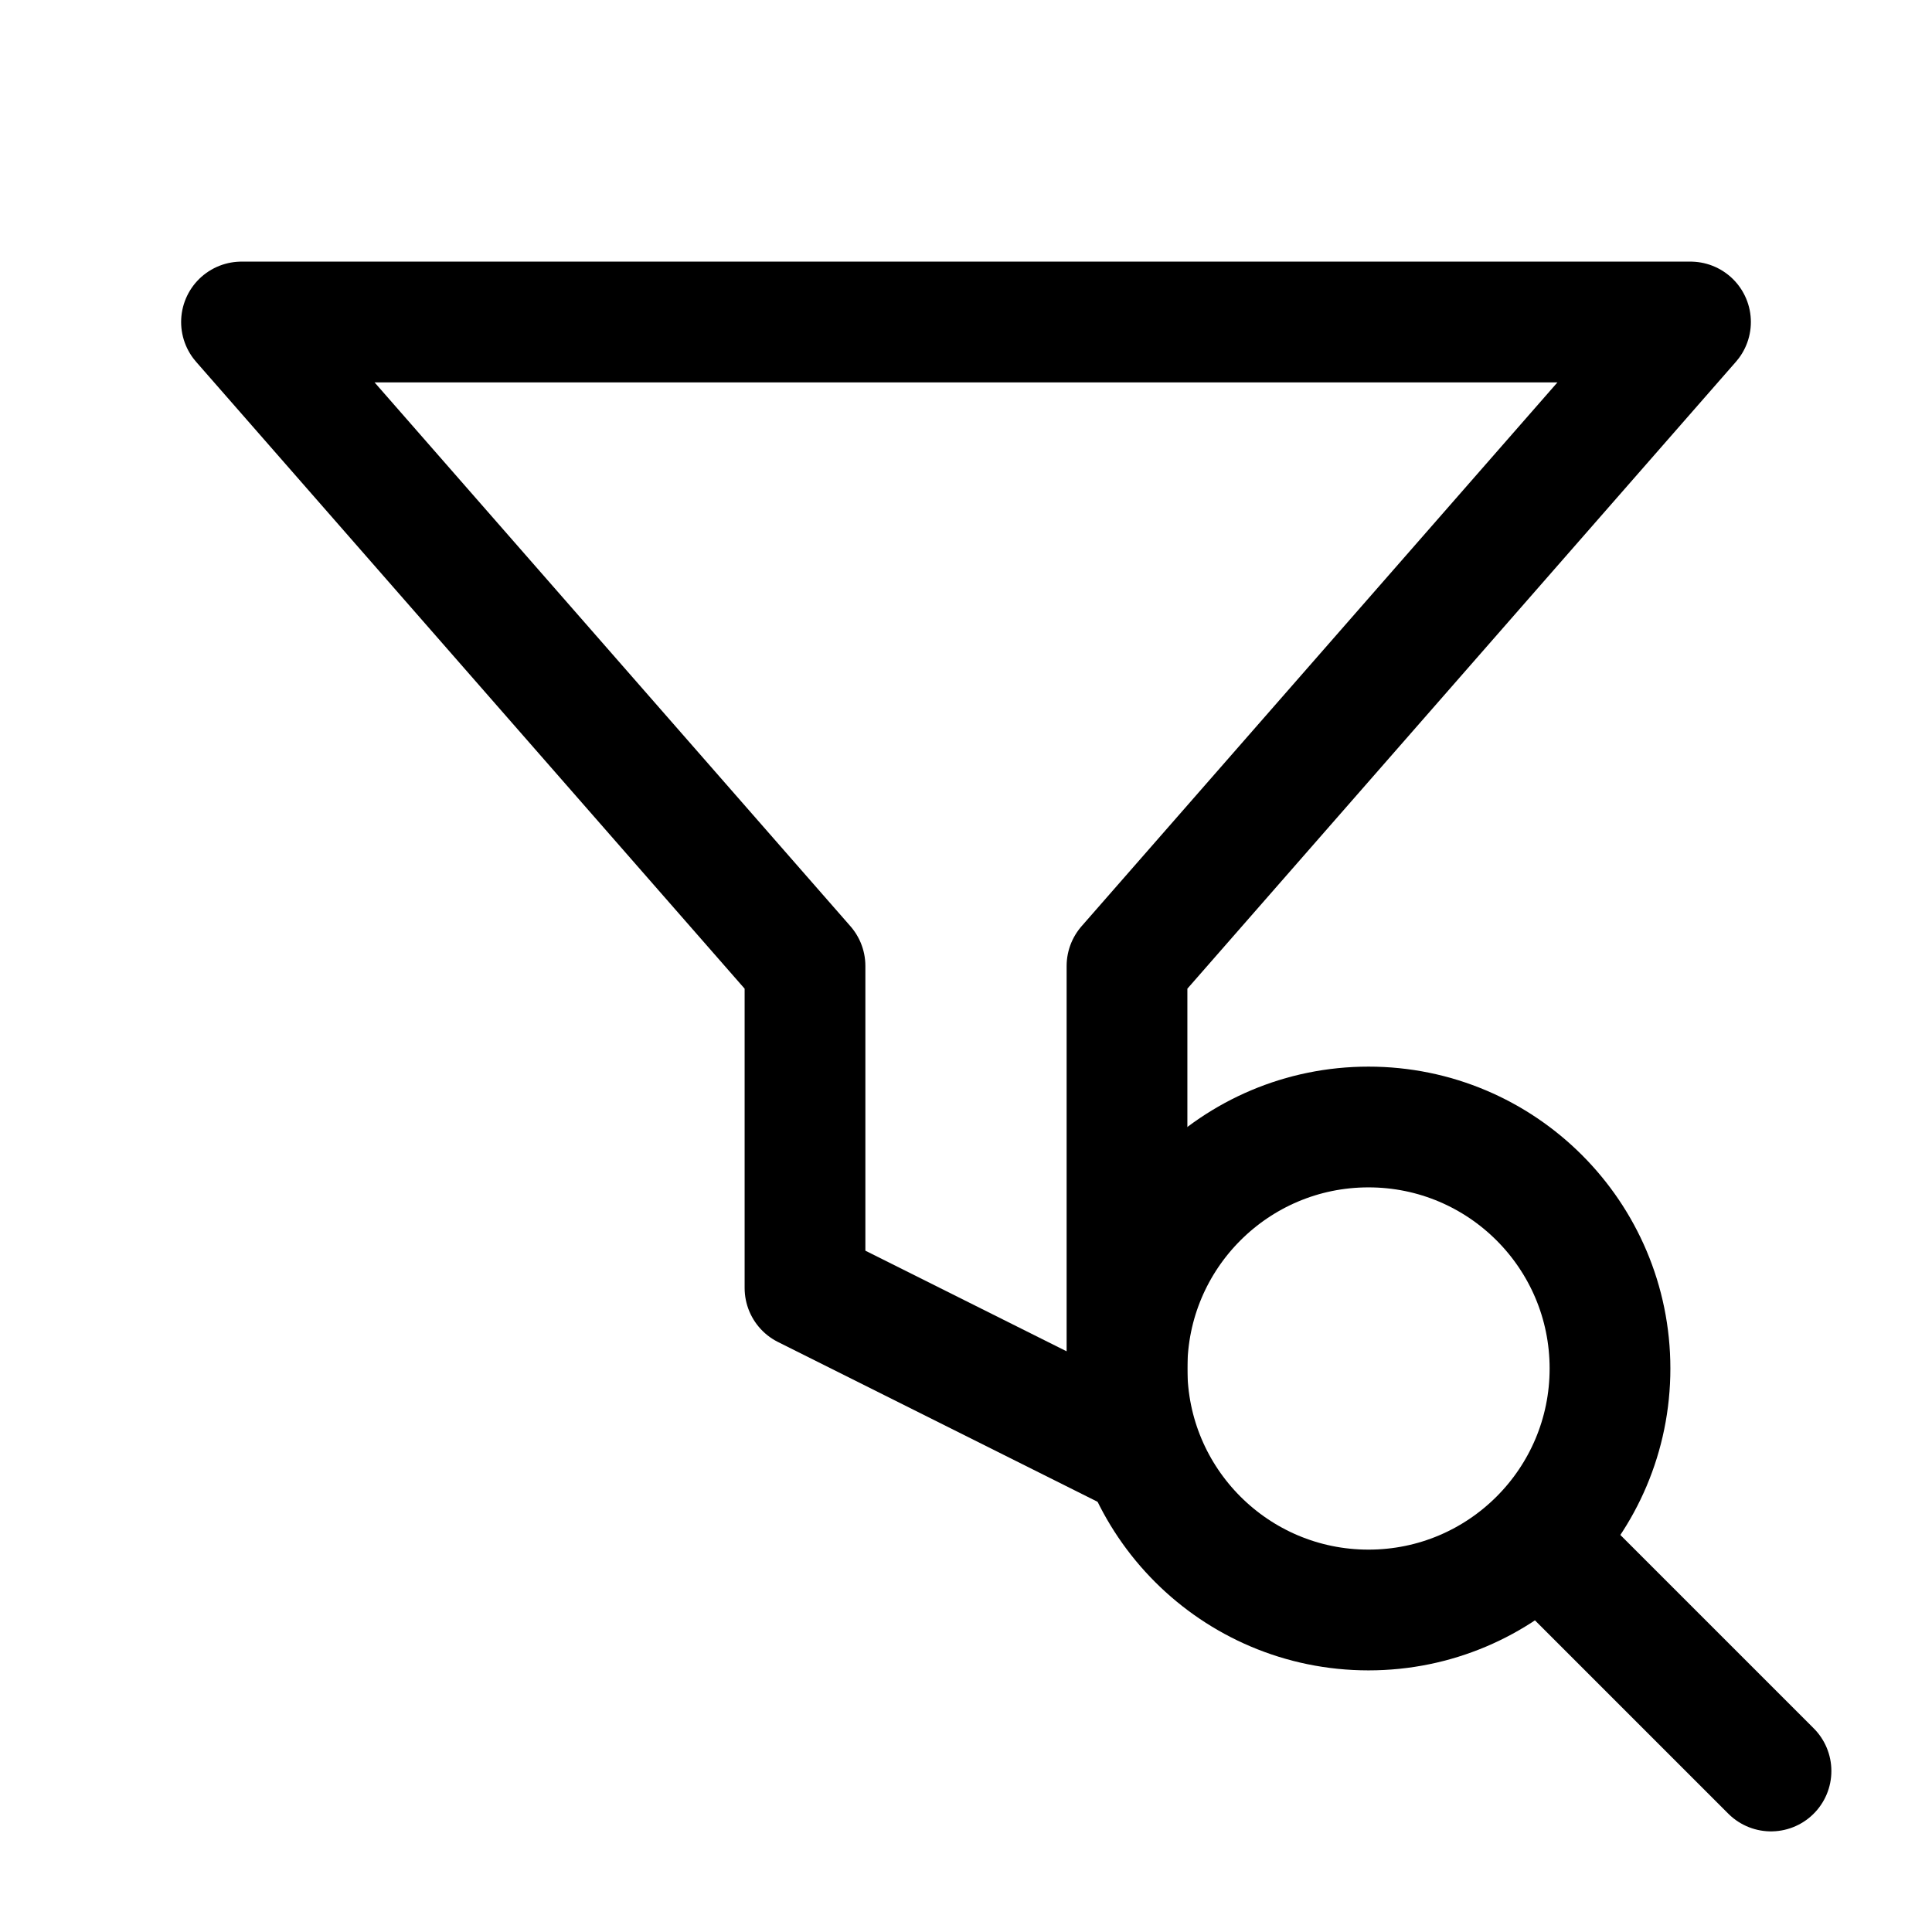
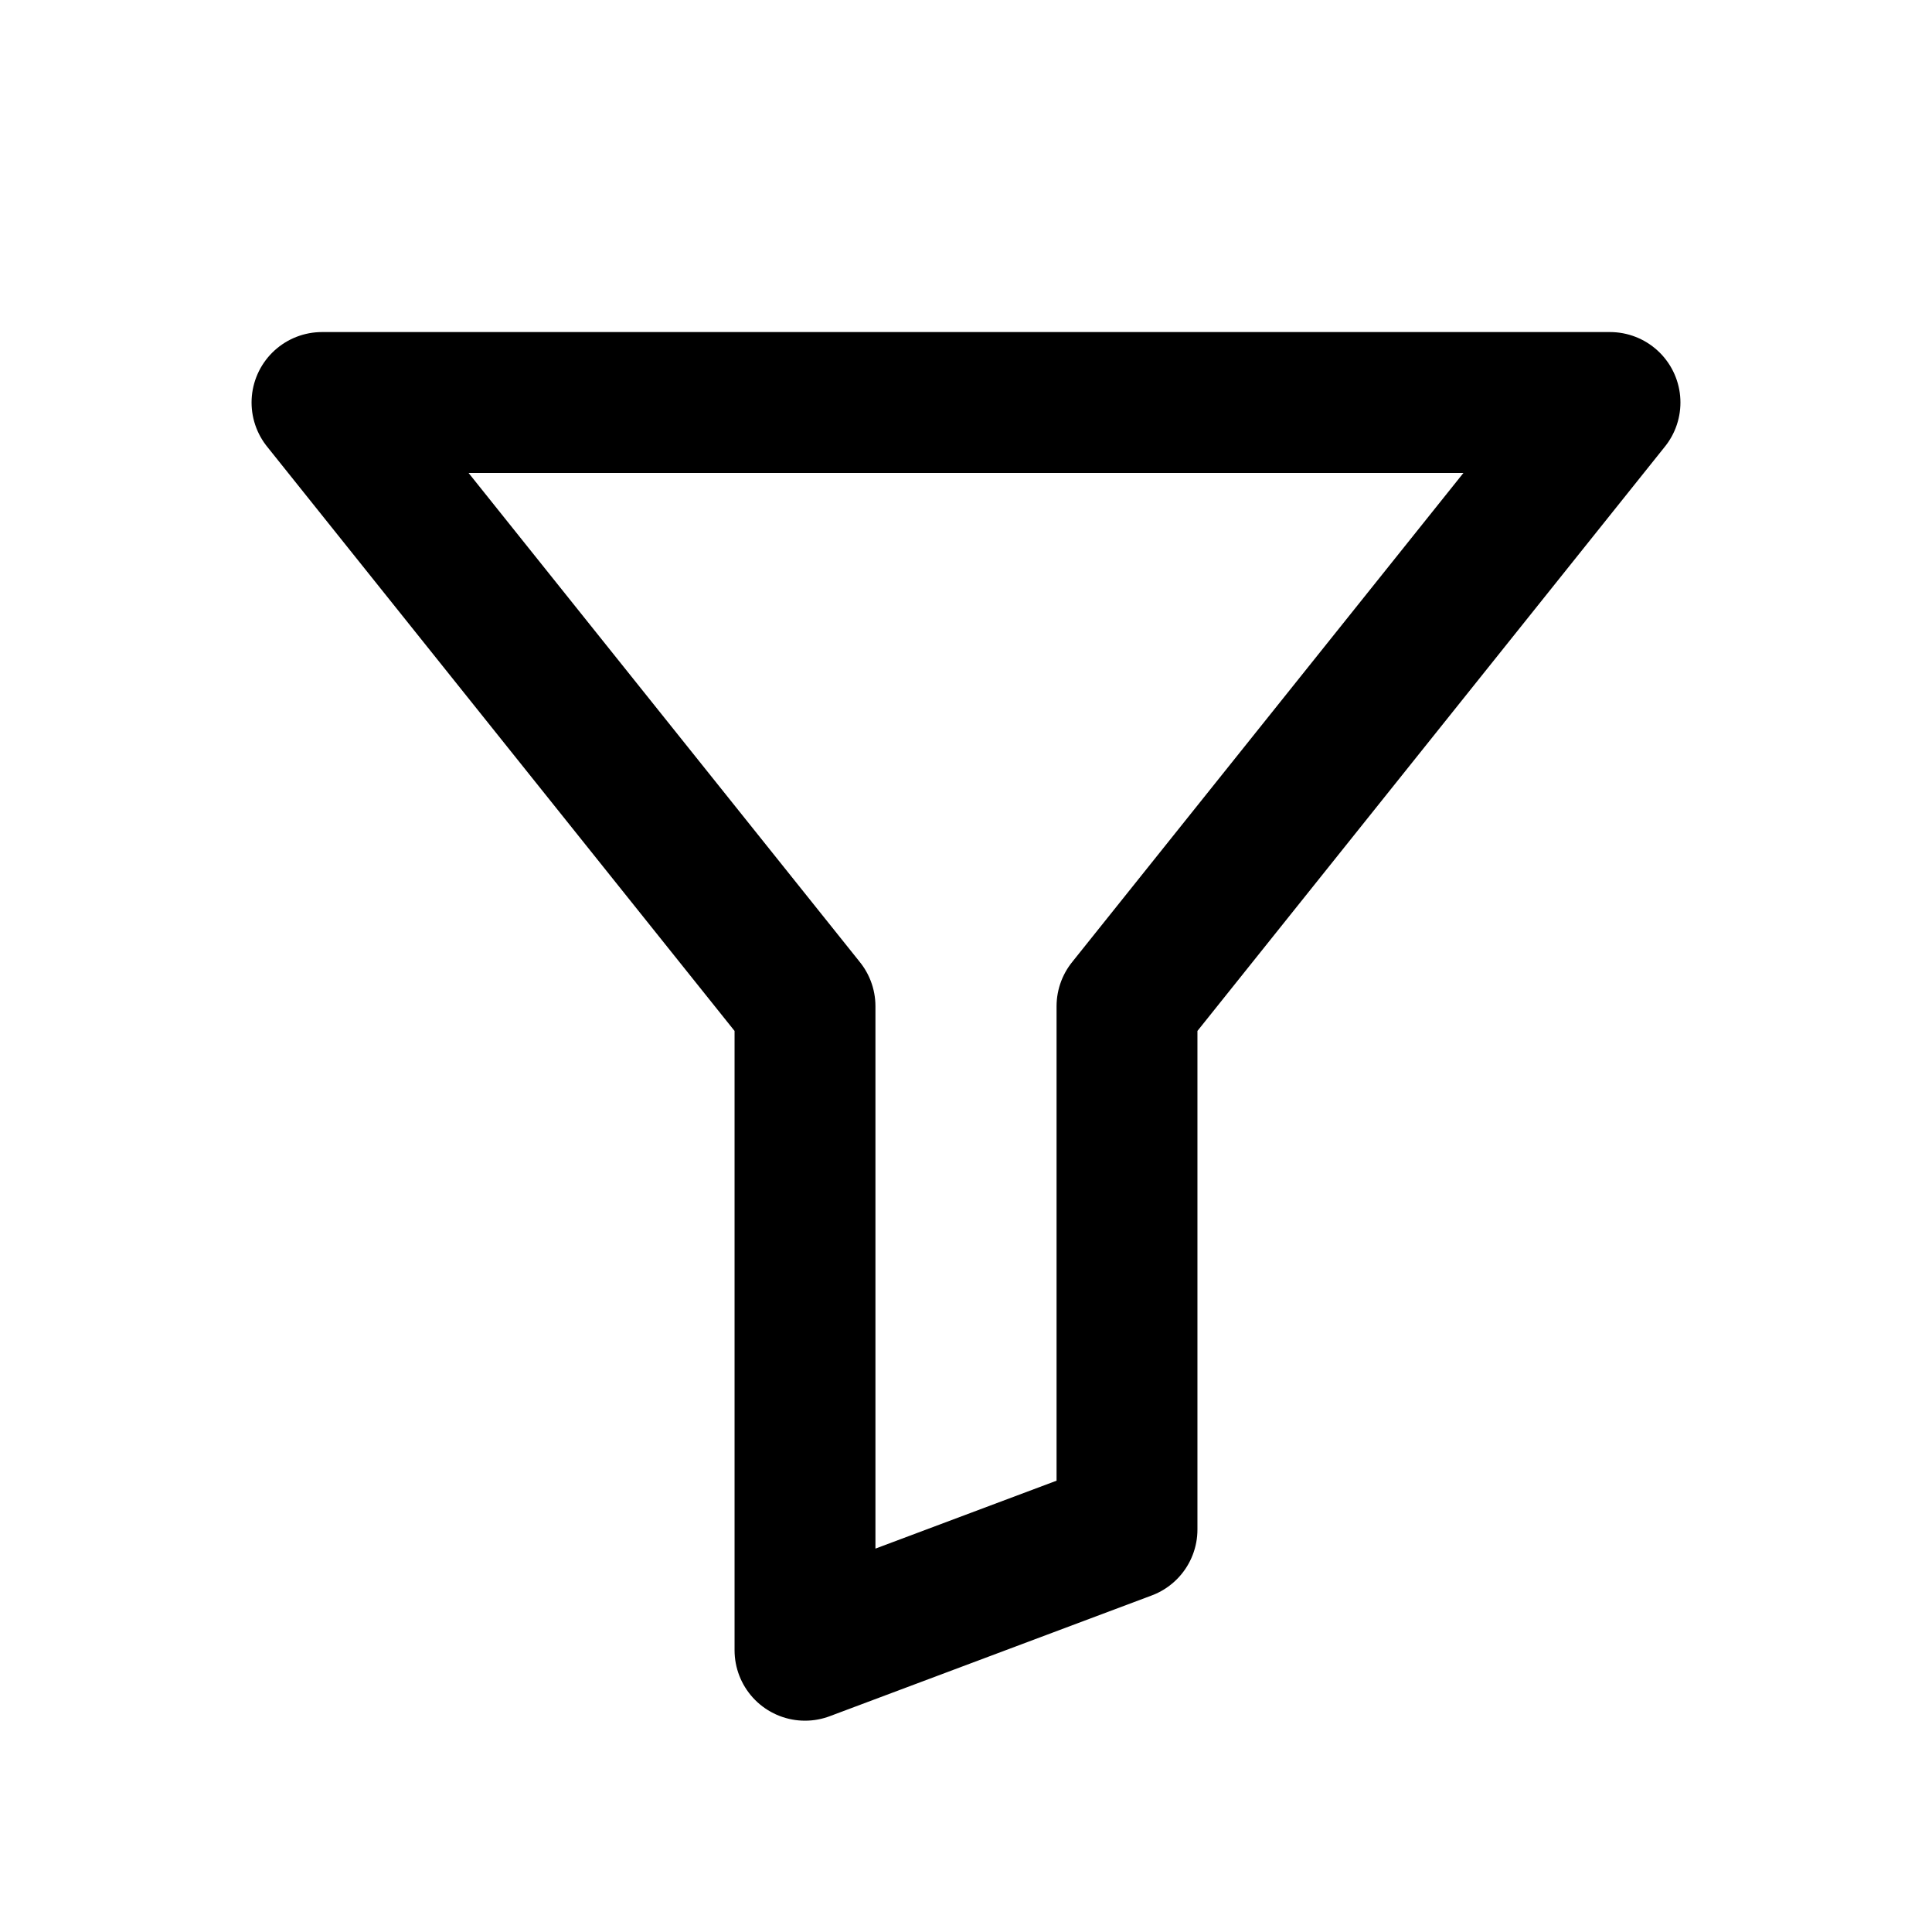
- <svg xmlns="http://www.w3.org/2000/svg" viewBox="0 0 24 24" width="24" height="24" fill="none" stroke="currentColor" stroke-width="1.5" stroke-linecap="round" stroke-linejoin="round">
-   <path d="M3 4h18l-7 8v6l-4-2V12L3 4z" />
-   <circle cx="17" cy="17" r="3" />
-   <line x1="19.5" y1="19.5" x2="22" y2="22" />
+ <svg xmlns="http://www.w3.org/2000/svg" viewBox="0 0 24 24" width="24" height="24" fill="none" stroke="currentColor" stroke-width="1.75" stroke-linecap="round" stroke-linejoin="round">
+   <path d="M4 5h16l-6 7.5V19l-4 1.5v-8z" />
</svg>
